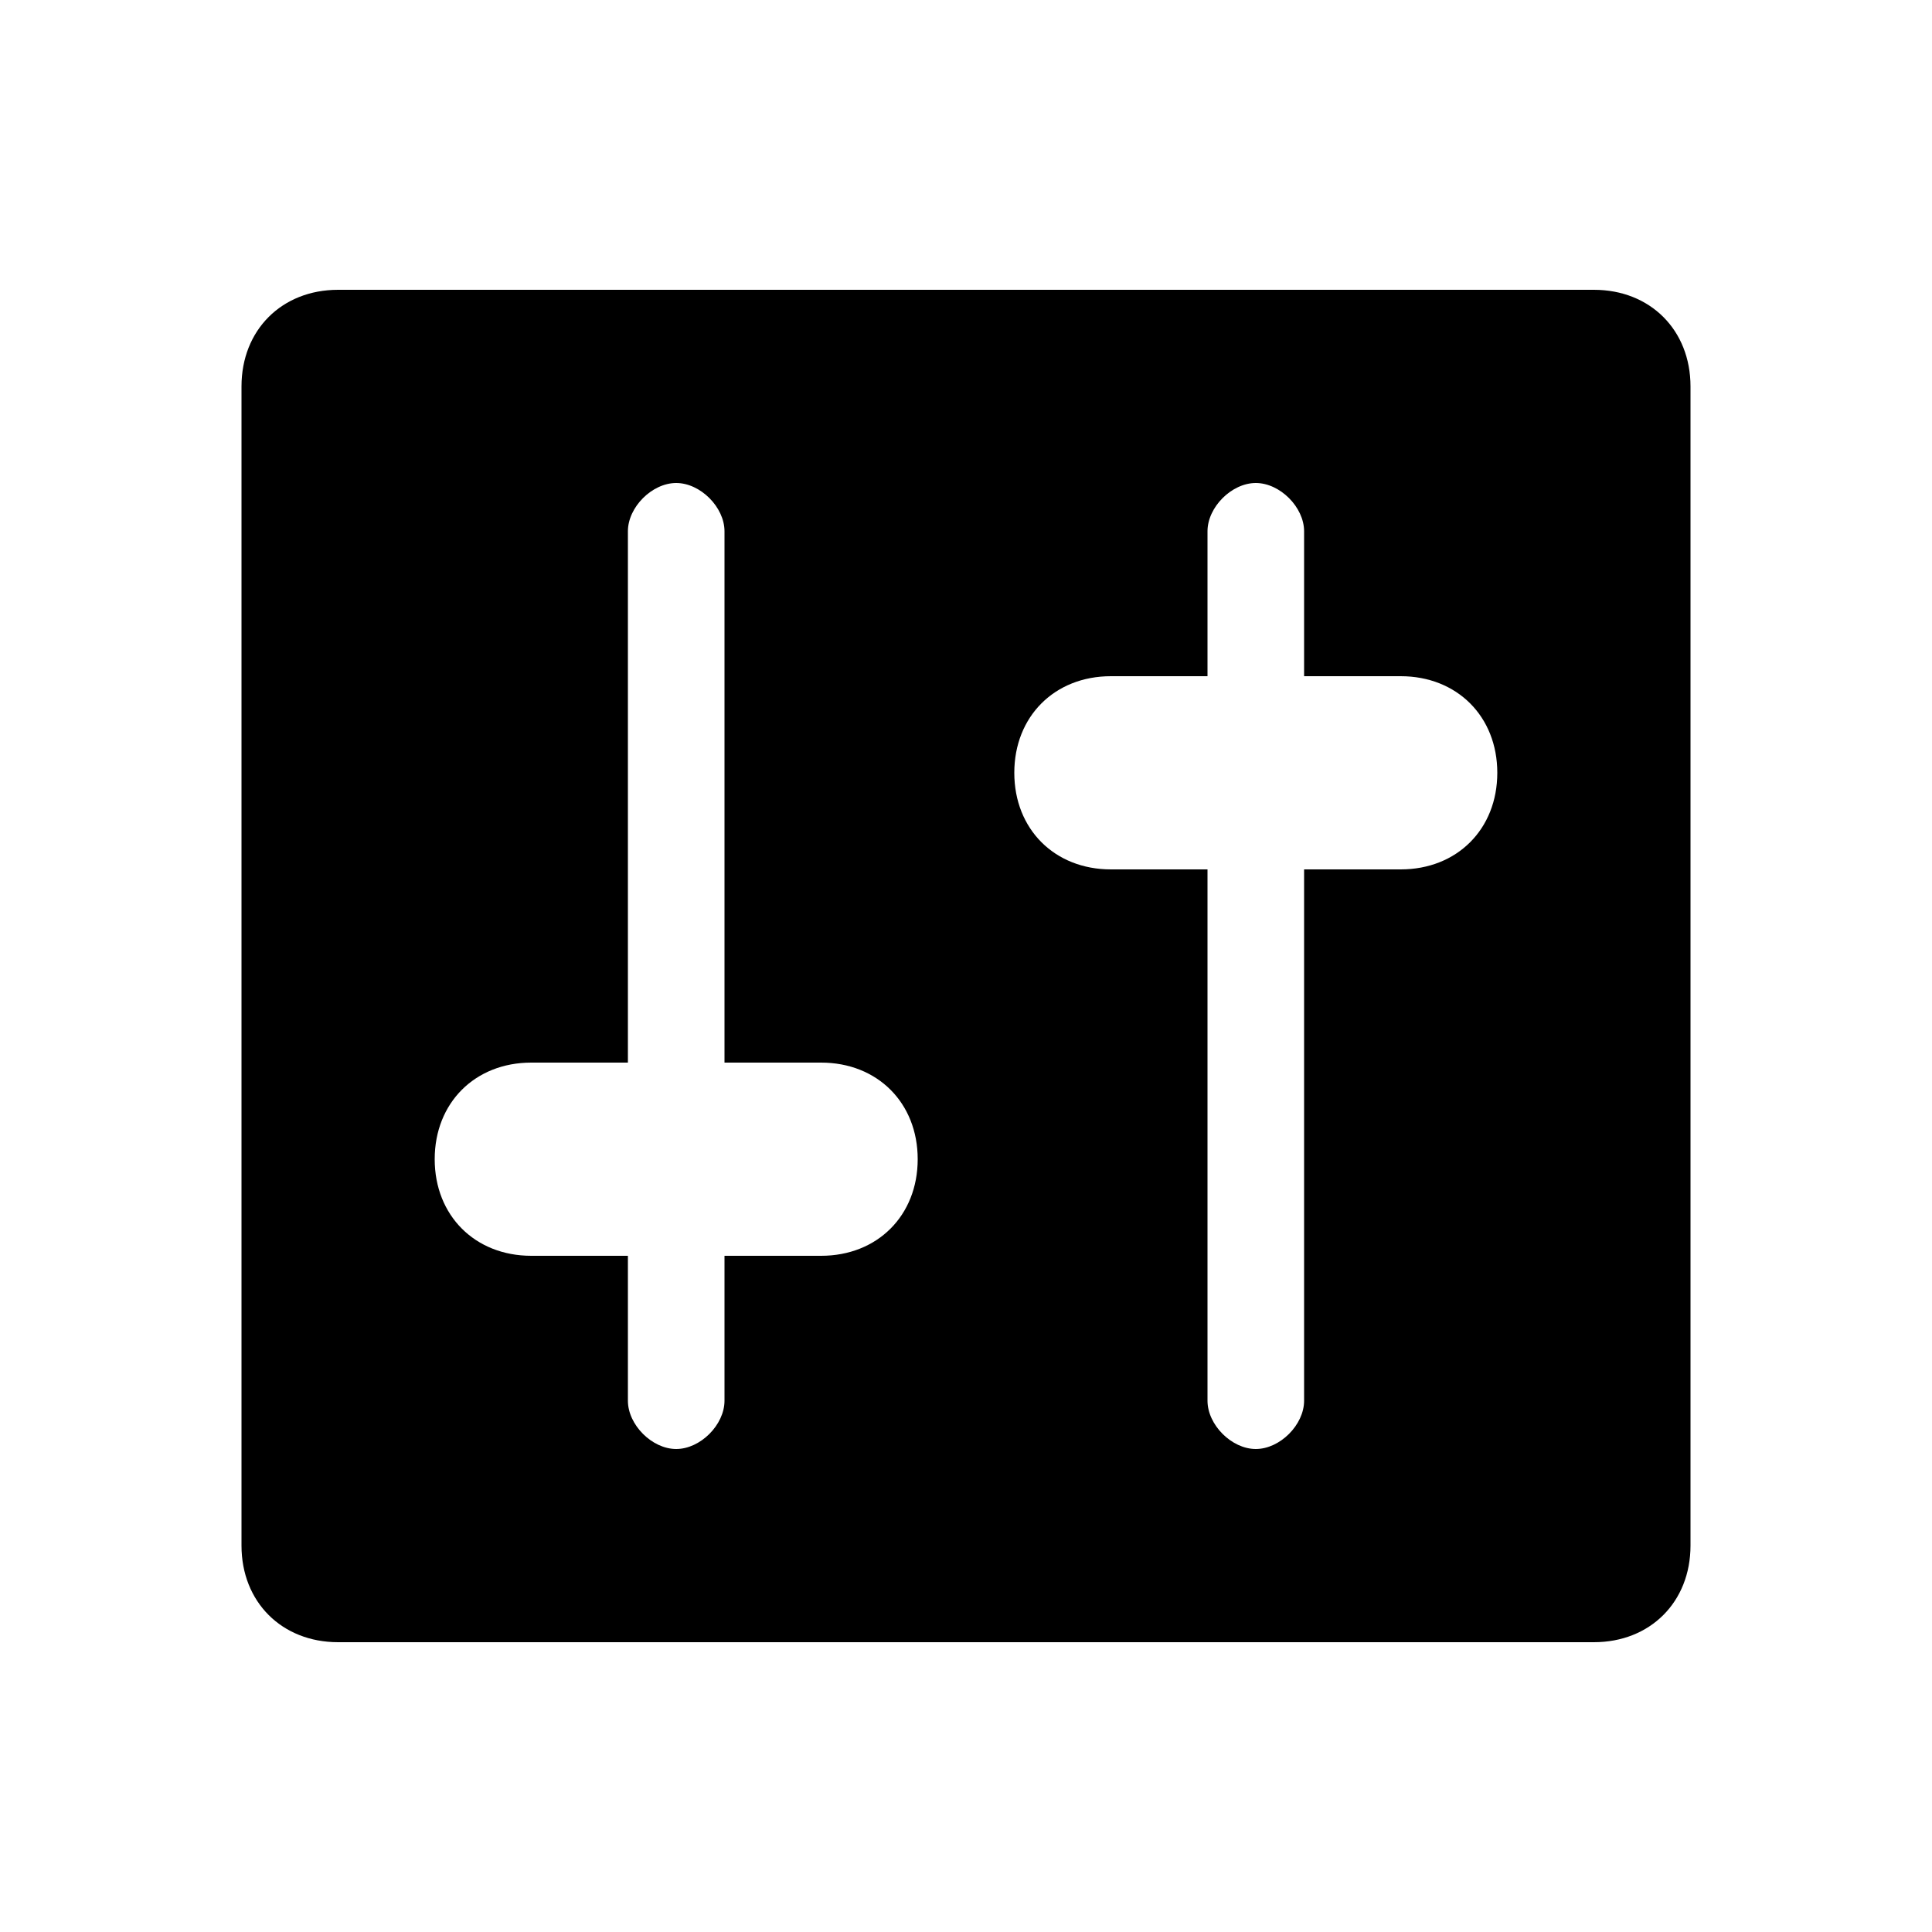
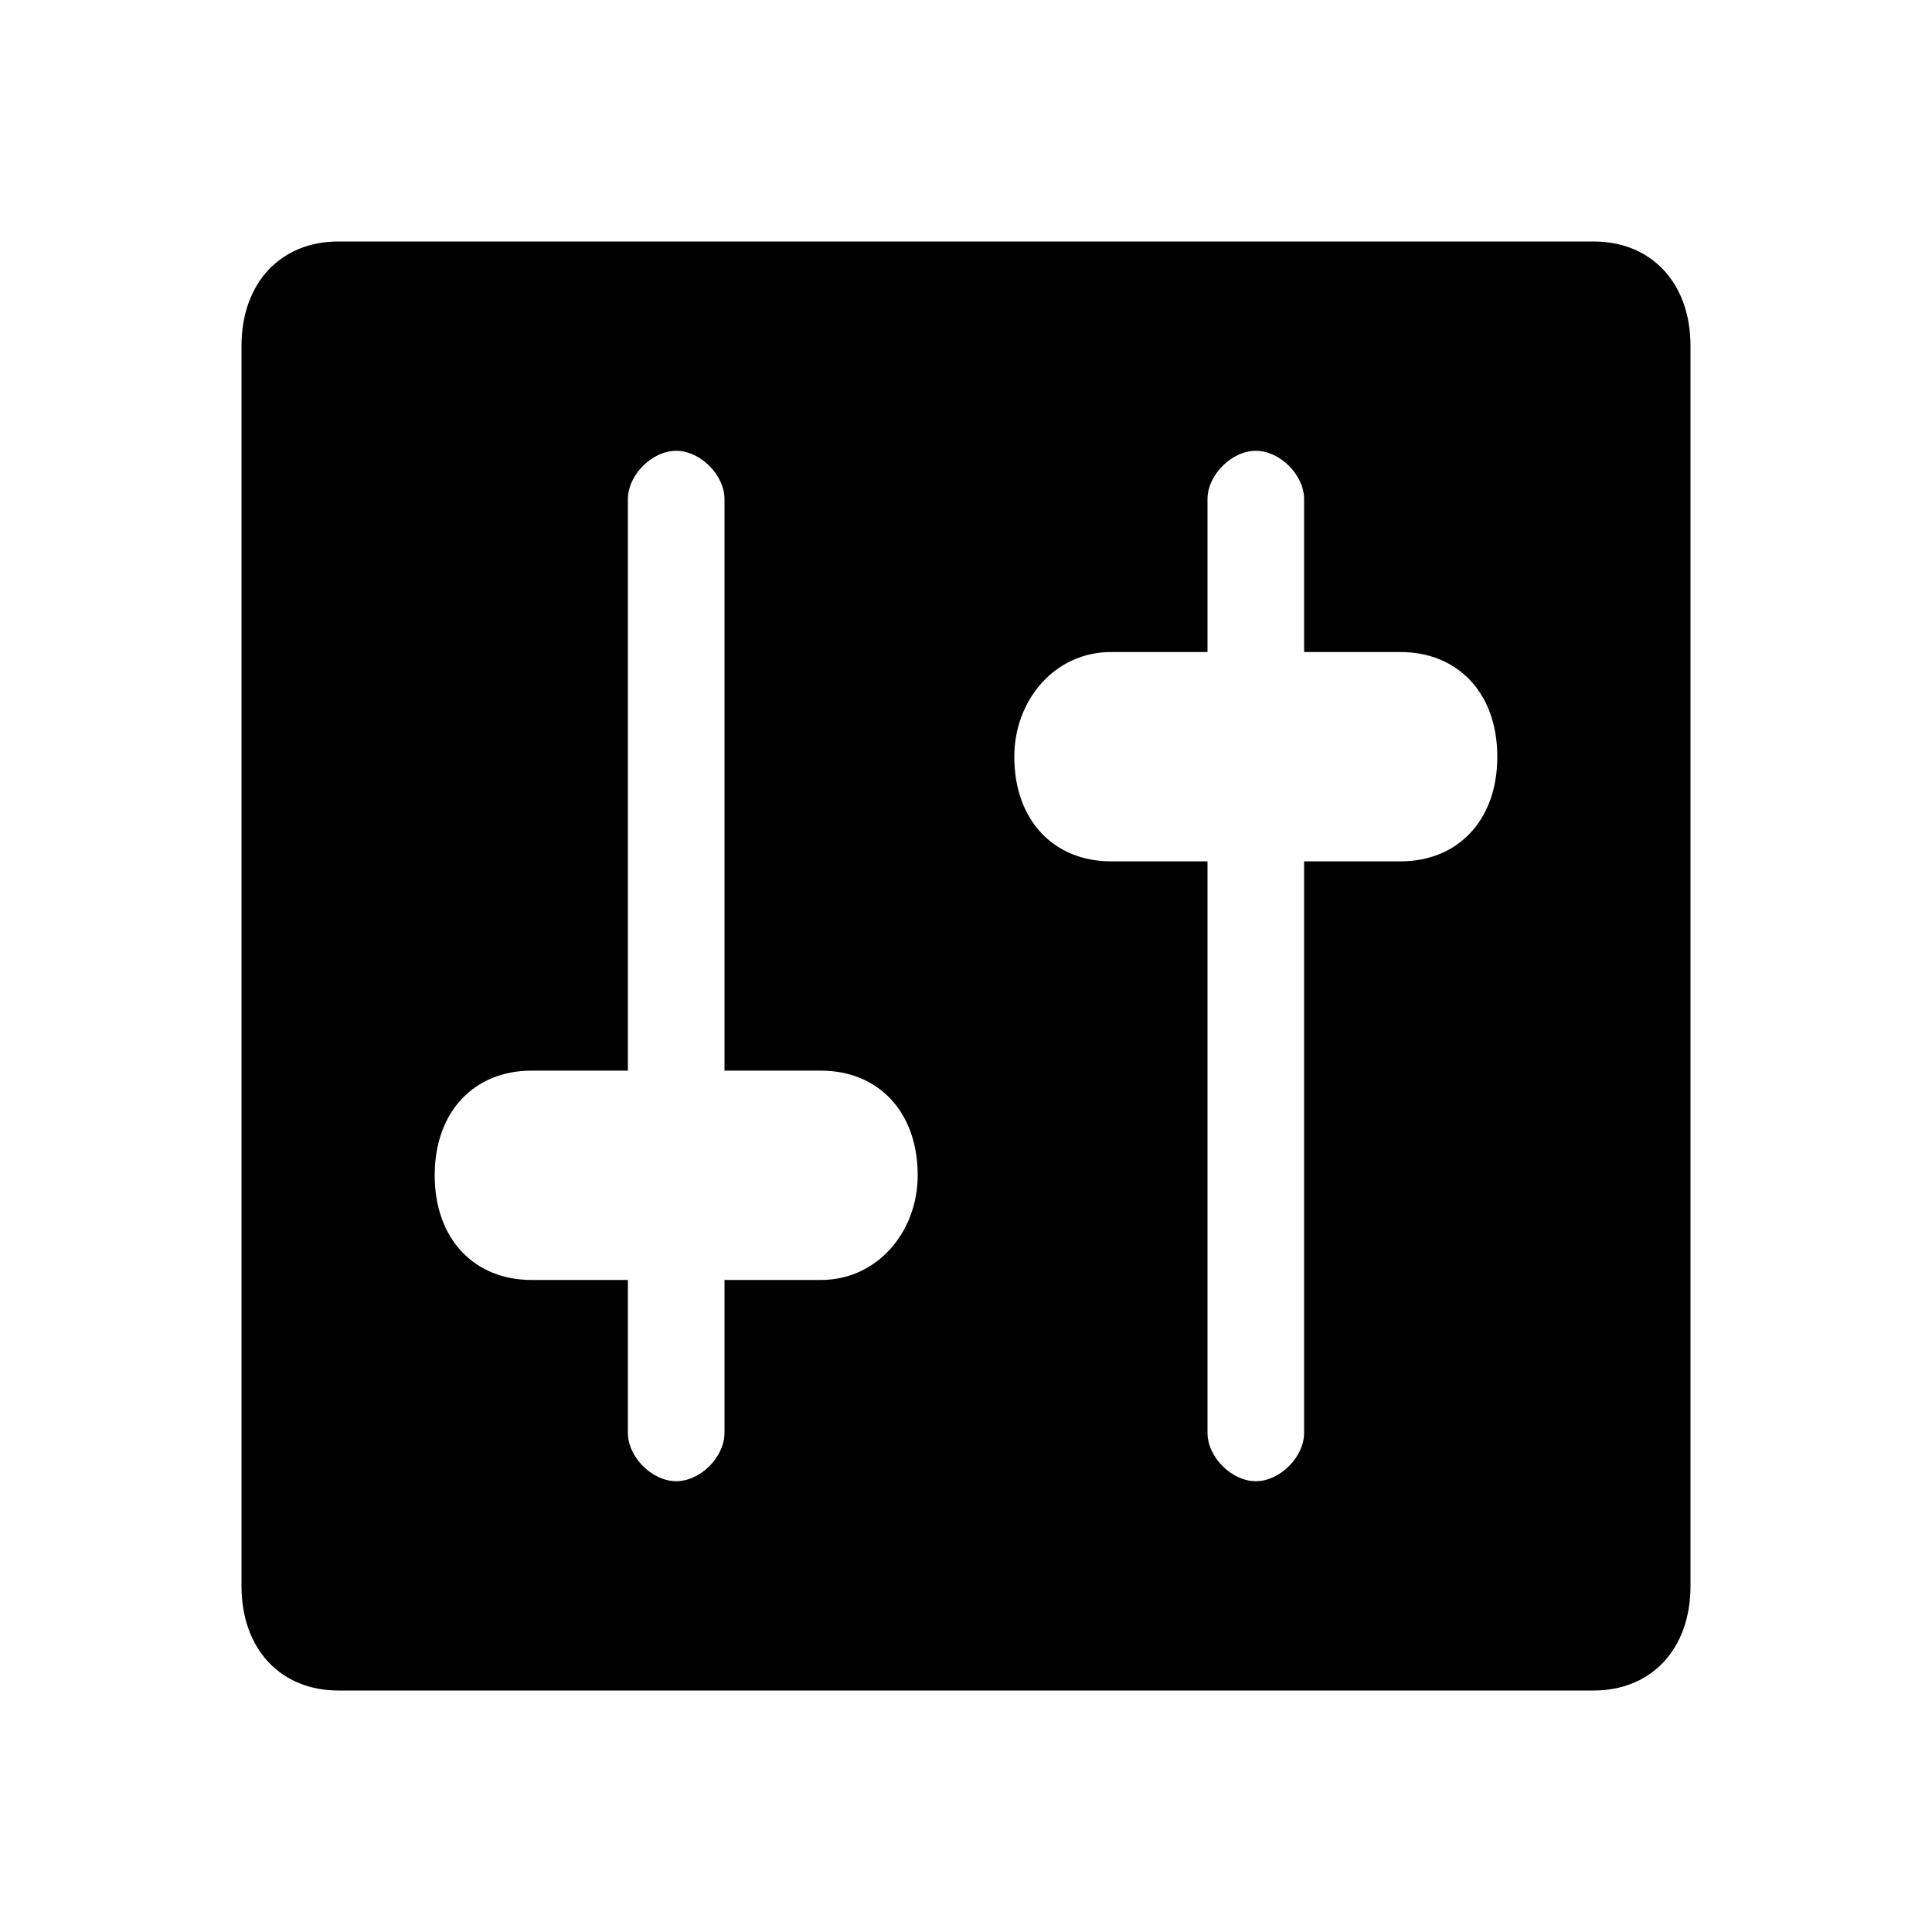
<svg xmlns="http://www.w3.org/2000/svg" version="1.1" id="Layer_1" x="0px" y="0px" width="24px" height="24px" viewBox="0 0 24 24" style="enable-background:new 0 0 24 24;" xml:space="preserve">
-   <path d="M21,19.2V4.8c0-0.7-0.5-1.2-1.2-1.2H4.2C3.5,3.6,3,4.1,3,4.8v14.4c0,0.7,0.5,1.2,1.2,1.2h15.6C20.5,20.4,21,19.9,21,19.2z   M9,13.2h1.2c0.7,0,1.2,0.5,1.2,1.2s-0.5,1.2-1.2,1.2H9v1.8C9,17.7,8.7,18,8.4,18s-0.6-0.3-0.6-0.6v-1.8H6.6c-0.7,0-1.2-0.5-1.2-1.2  s0.5-1.2,1.2-1.2h1.2V6.6C7.8,6.3,8.1,6,8.4,6S9,6.3,9,6.6V13.2z M15,10.8h-1.2c-0.7,0-1.2-0.5-1.2-1.2s0.5-1.2,1.2-1.2H15V6.6  C15,6.3,15.3,6,15.6,6s0.6,0.3,0.6,0.6v1.8h1.2c0.7,0,1.2,0.5,1.2,1.2s-0.5,1.2-1.2,1.2h-1.2v6.6c0,0.3-0.3,0.6-0.6,0.6  S15,17.7,15,17.4C15,17.4,15,10.8,15,10.8z" />
+   <path d="M21,19.7V4.3C21,3.5,20.5,3,19.8,3H4.2C3.5,3,3,3.5,3,4.3v15.4C3,20.5,3.5,21,4.2,21h15.6C20.5,21,21,20.5,21,19.7z M9,13.3  h1.2c0.7,0,1.2,0.5,1.2,1.3c0,0.7-0.5,1.3-1.2,1.3H9v1.9c0,0.3-0.3,0.6-0.6,0.6s-0.6-0.3-0.6-0.6v-1.9H6.6c-0.7,0-1.2-0.5-1.2-1.3  c0-0.8,0.5-1.3,1.2-1.3h1.2V6.2c0-0.3,0.3-0.6,0.6-0.6S9,5.9,9,6.2V13.3z M15,10.7h-1.2c-0.7,0-1.2-0.5-1.2-1.3  c0-0.7,0.5-1.3,1.2-1.3H15V6.2c0-0.3,0.3-0.6,0.6-0.6s0.6,0.3,0.6,0.6v1.9h1.2c0.7,0,1.2,0.5,1.2,1.3c0,0.8-0.5,1.3-1.2,1.3h-1.2  v7.1c0,0.3-0.3,0.6-0.6,0.6S15,18.1,15,17.8V10.7z" />
</svg>
